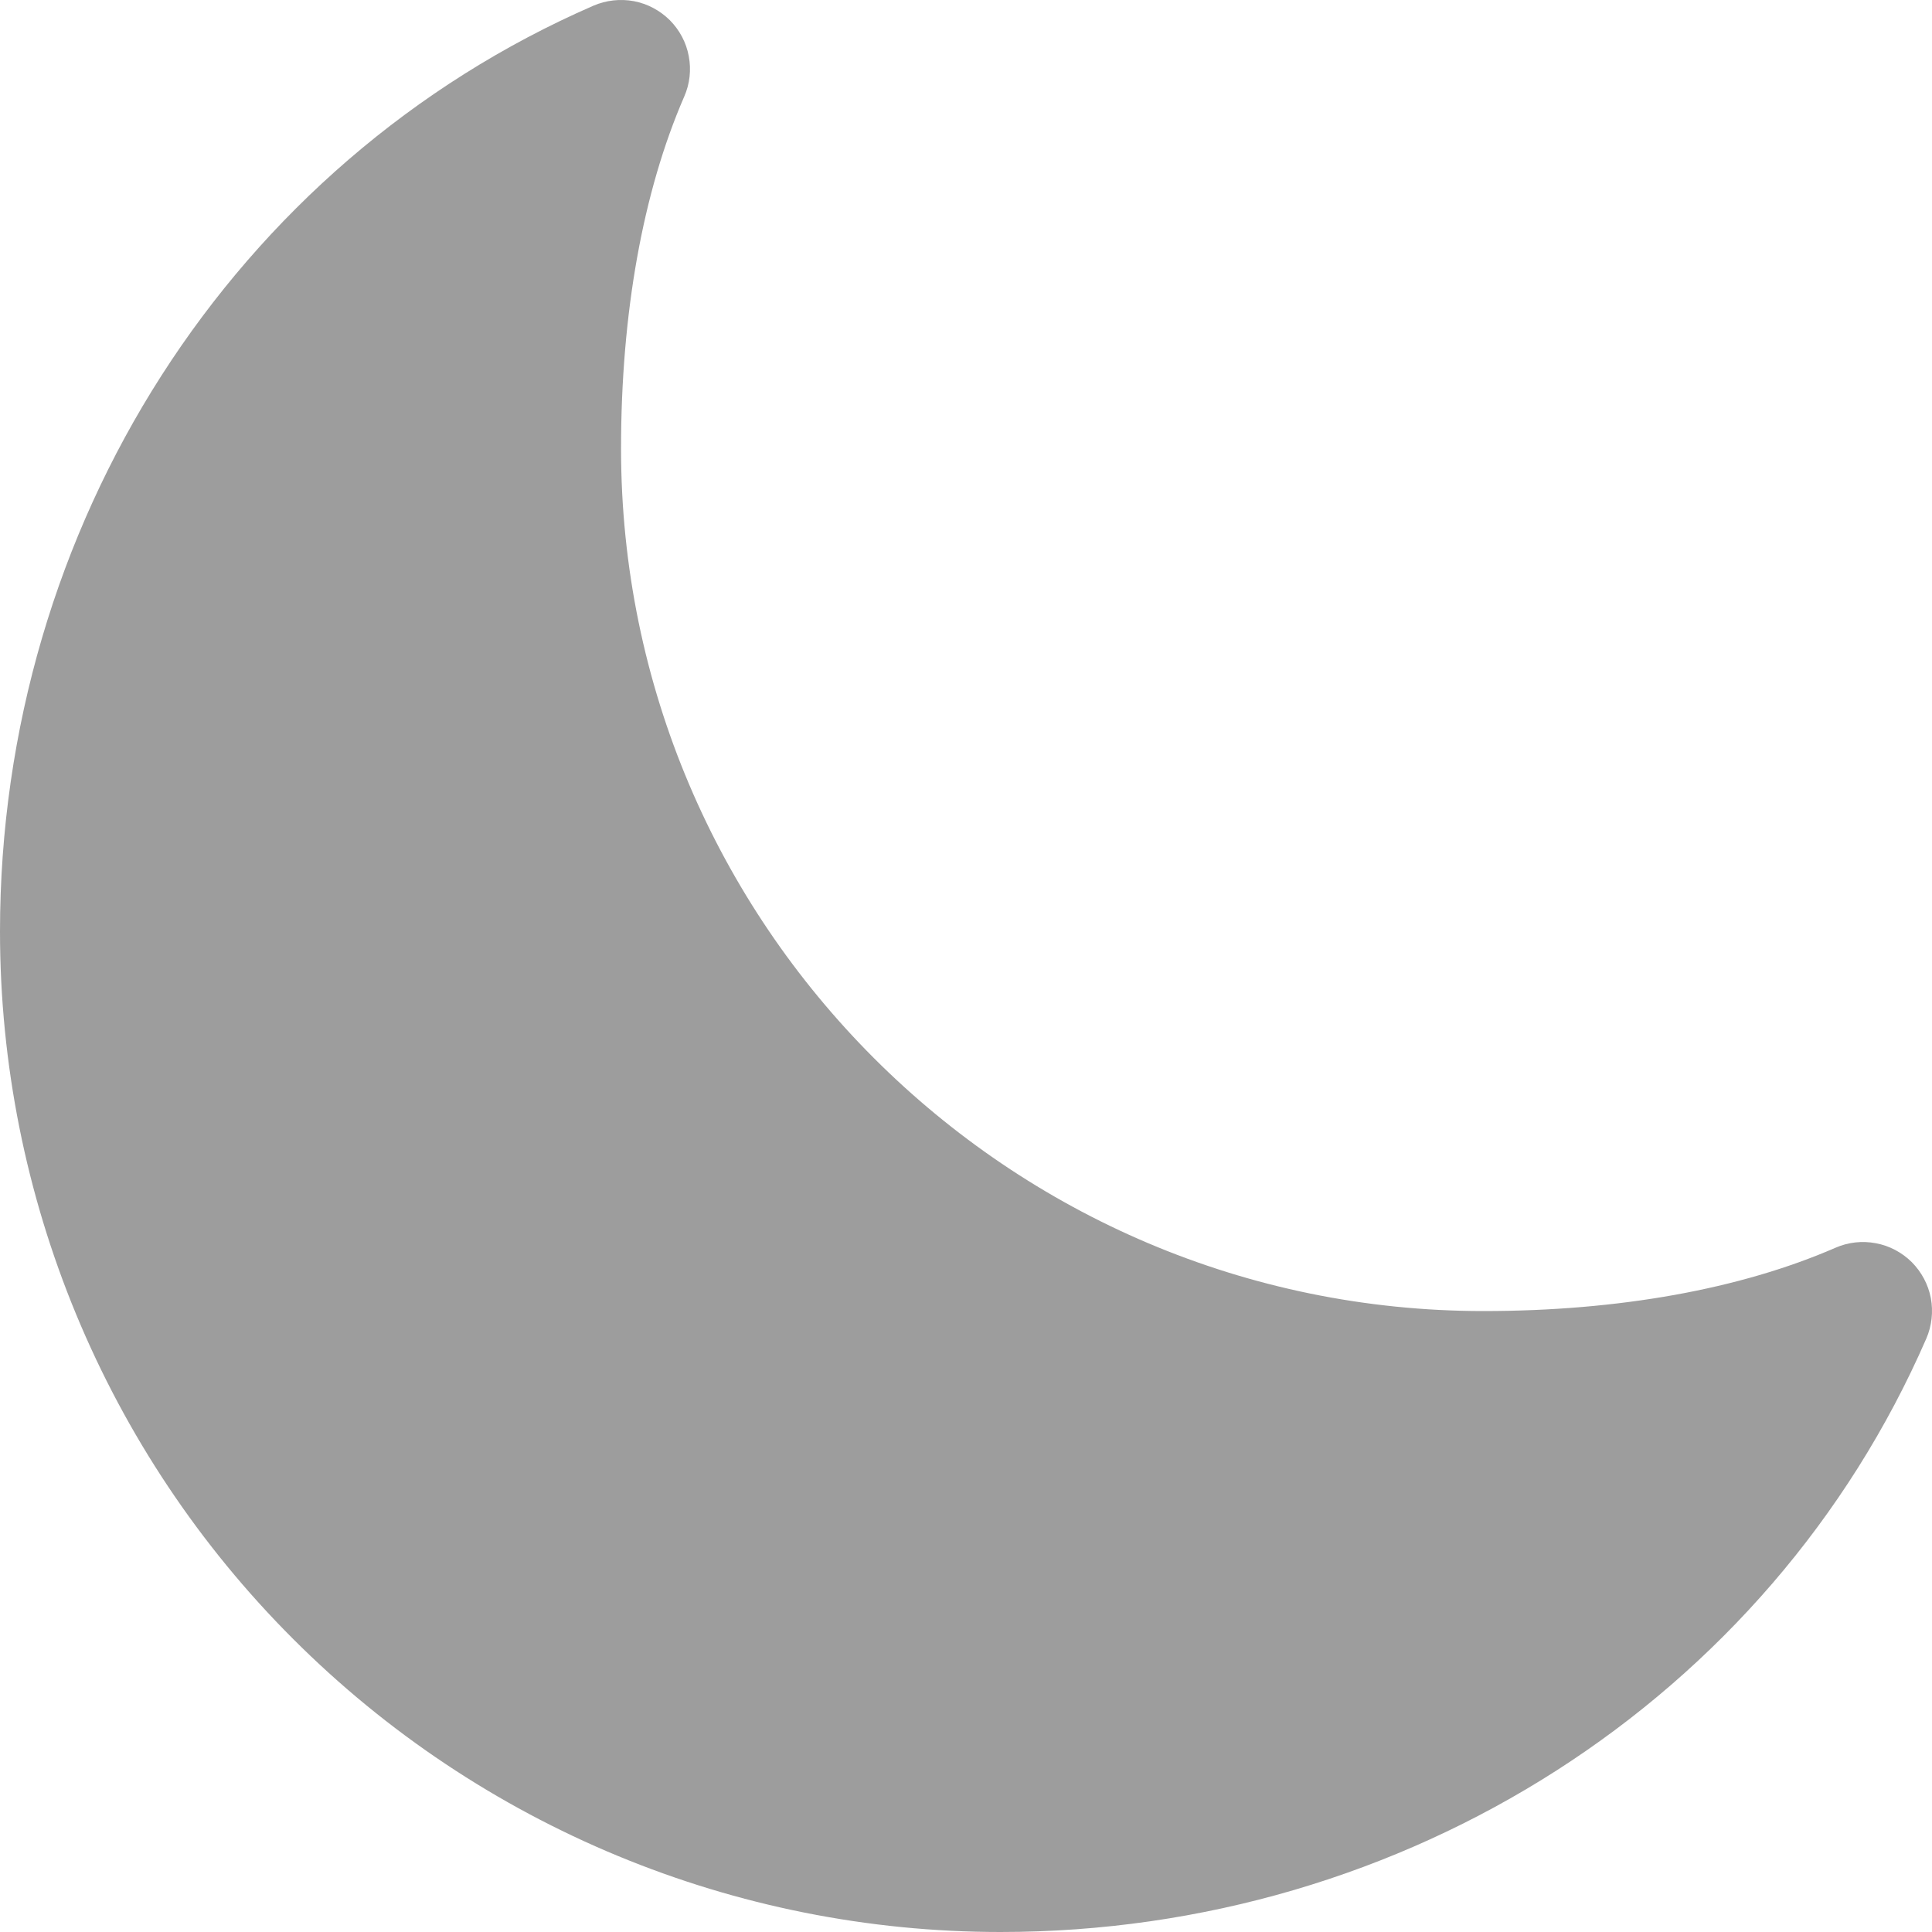
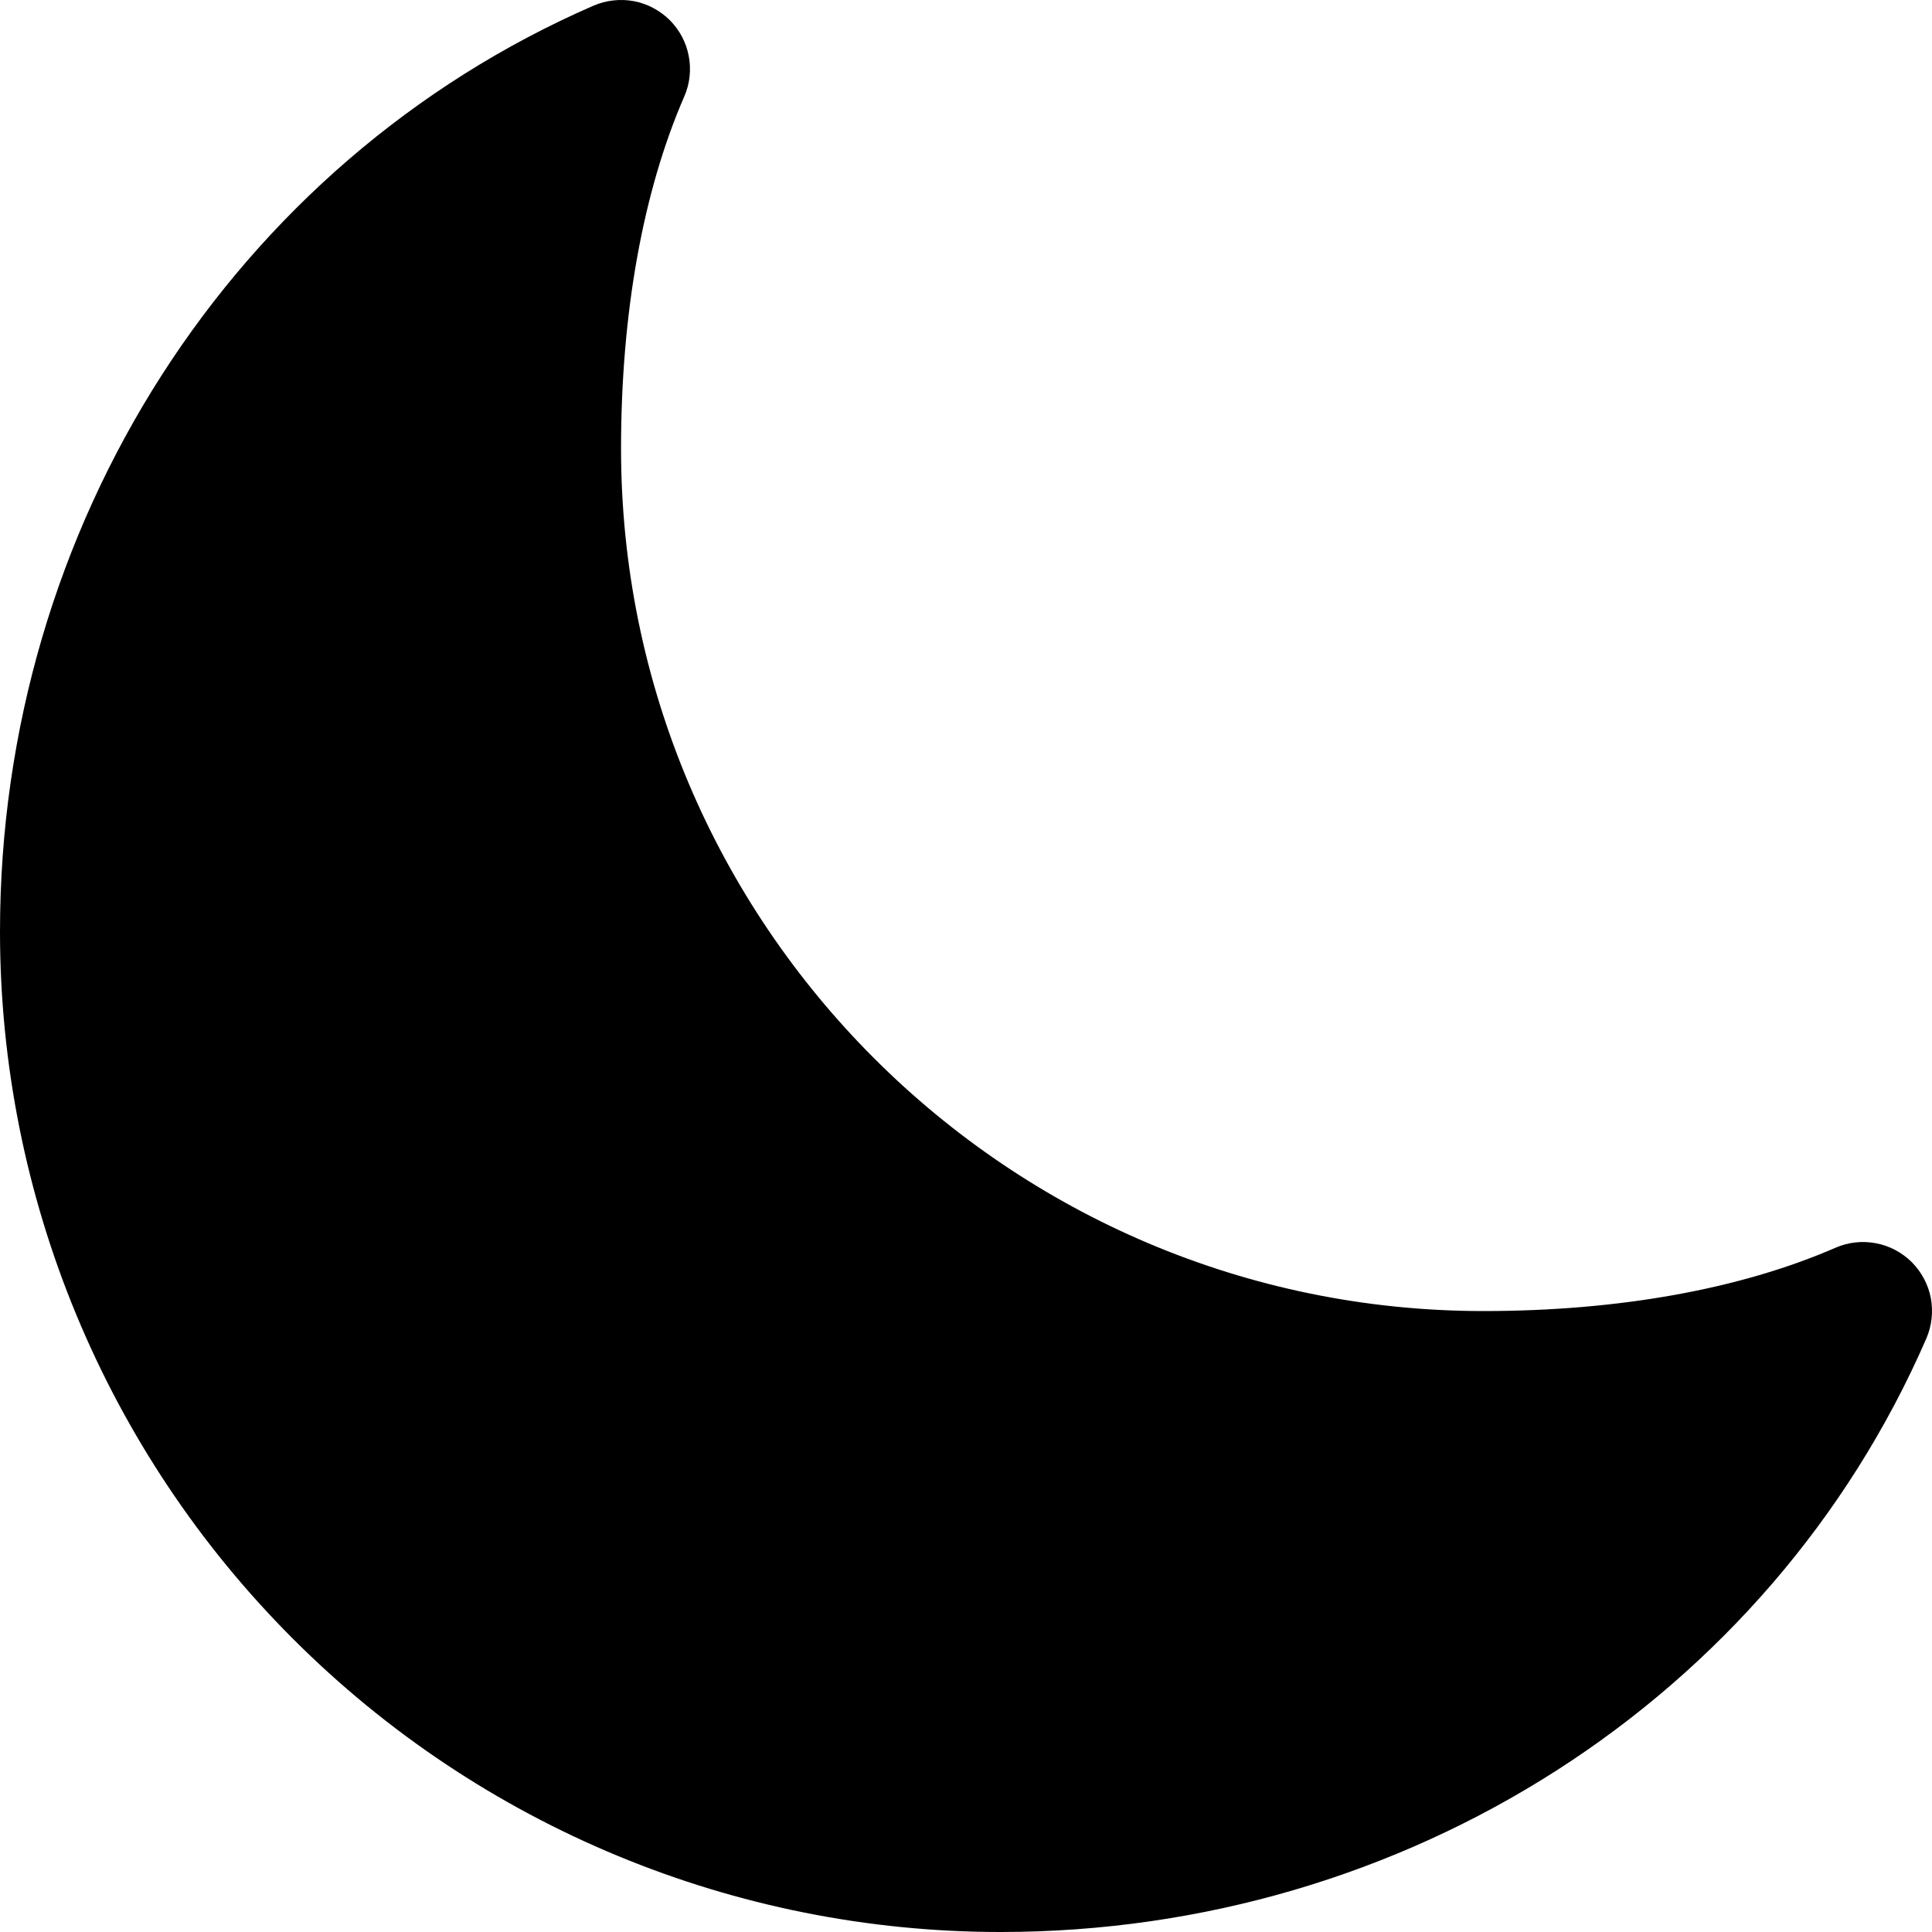
<svg xmlns="http://www.w3.org/2000/svg" width="20" height="20" viewBox="0 0 20 20" fill="none">
-   <path d="M10.357 20C7.61 20 4.976 18.909 3.034 16.966C1.091 15.024 0 12.39 0 9.643C0 5.447 2.411 1.684 6.143 0.059C6.275 0.002 6.421 -0.014 6.562 0.012C6.703 0.039 6.832 0.108 6.934 0.209C7.035 0.311 7.104 0.44 7.13 0.581C7.157 0.722 7.141 0.868 7.083 1C6.655 1.984 6.429 3.244 6.429 4.643C6.429 9.566 10.434 13.572 15.357 13.572C16.756 13.572 18.016 13.345 19 12.917C19.132 12.859 19.278 12.843 19.419 12.87C19.56 12.896 19.689 12.965 19.791 13.066C19.892 13.168 19.961 13.297 19.988 13.438C20.014 13.579 19.998 13.725 19.941 13.857C18.316 17.589 14.553 20 10.357 20Z" fill="#9D9D9D" />
+   <path d="M10.357 20C7.61 20 4.976 18.909 3.034 16.966C1.091 15.024 0 12.39 0 9.643C0 5.447 2.411 1.684 6.143 0.059C6.275 0.002 6.421 -0.014 6.562 0.012C6.703 0.039 6.832 0.108 6.934 0.209C7.035 0.311 7.104 0.44 7.13 0.581C7.157 0.722 7.141 0.868 7.083 1C6.655 1.984 6.429 3.244 6.429 4.643C6.429 9.566 10.434 13.572 15.357 13.572C16.756 13.572 18.016 13.345 19 12.917C19.132 12.859 19.278 12.843 19.419 12.87C19.56 12.896 19.689 12.965 19.791 13.066C19.892 13.168 19.961 13.297 19.988 13.438C20.014 13.579 19.998 13.725 19.941 13.857C18.316 17.589 14.553 20 10.357 20Z" fill="#000" />
</svg>
